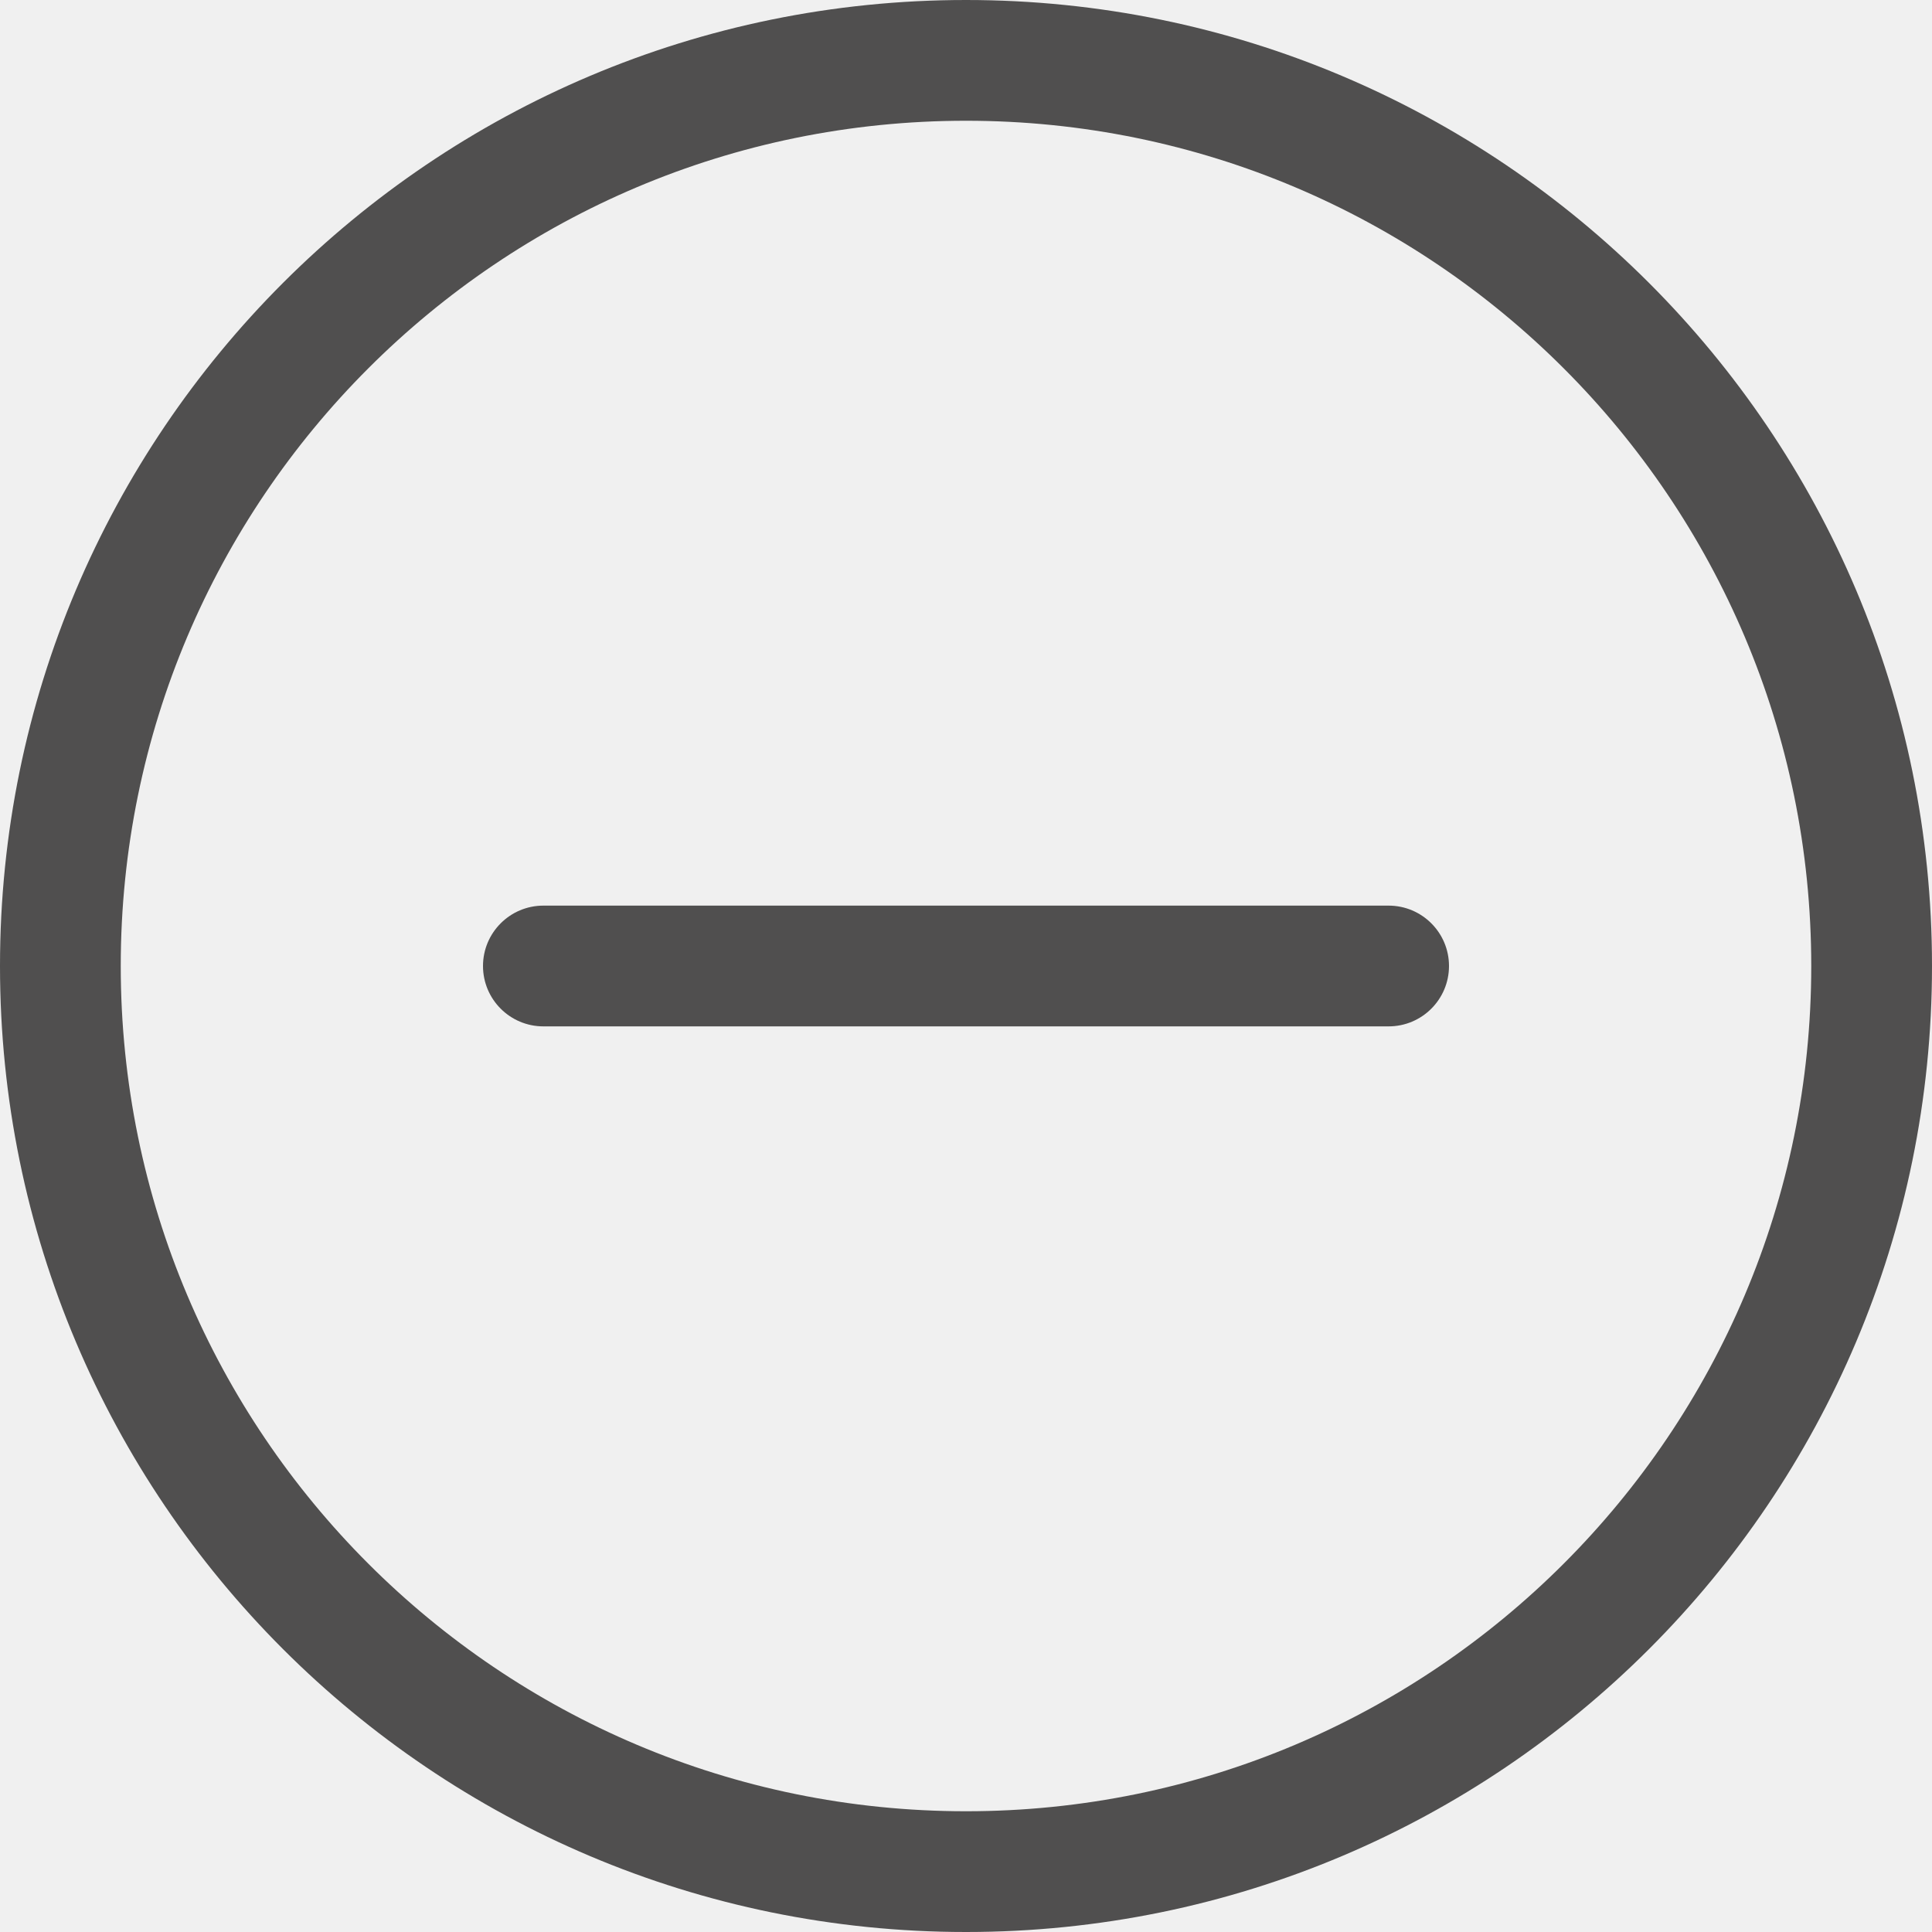
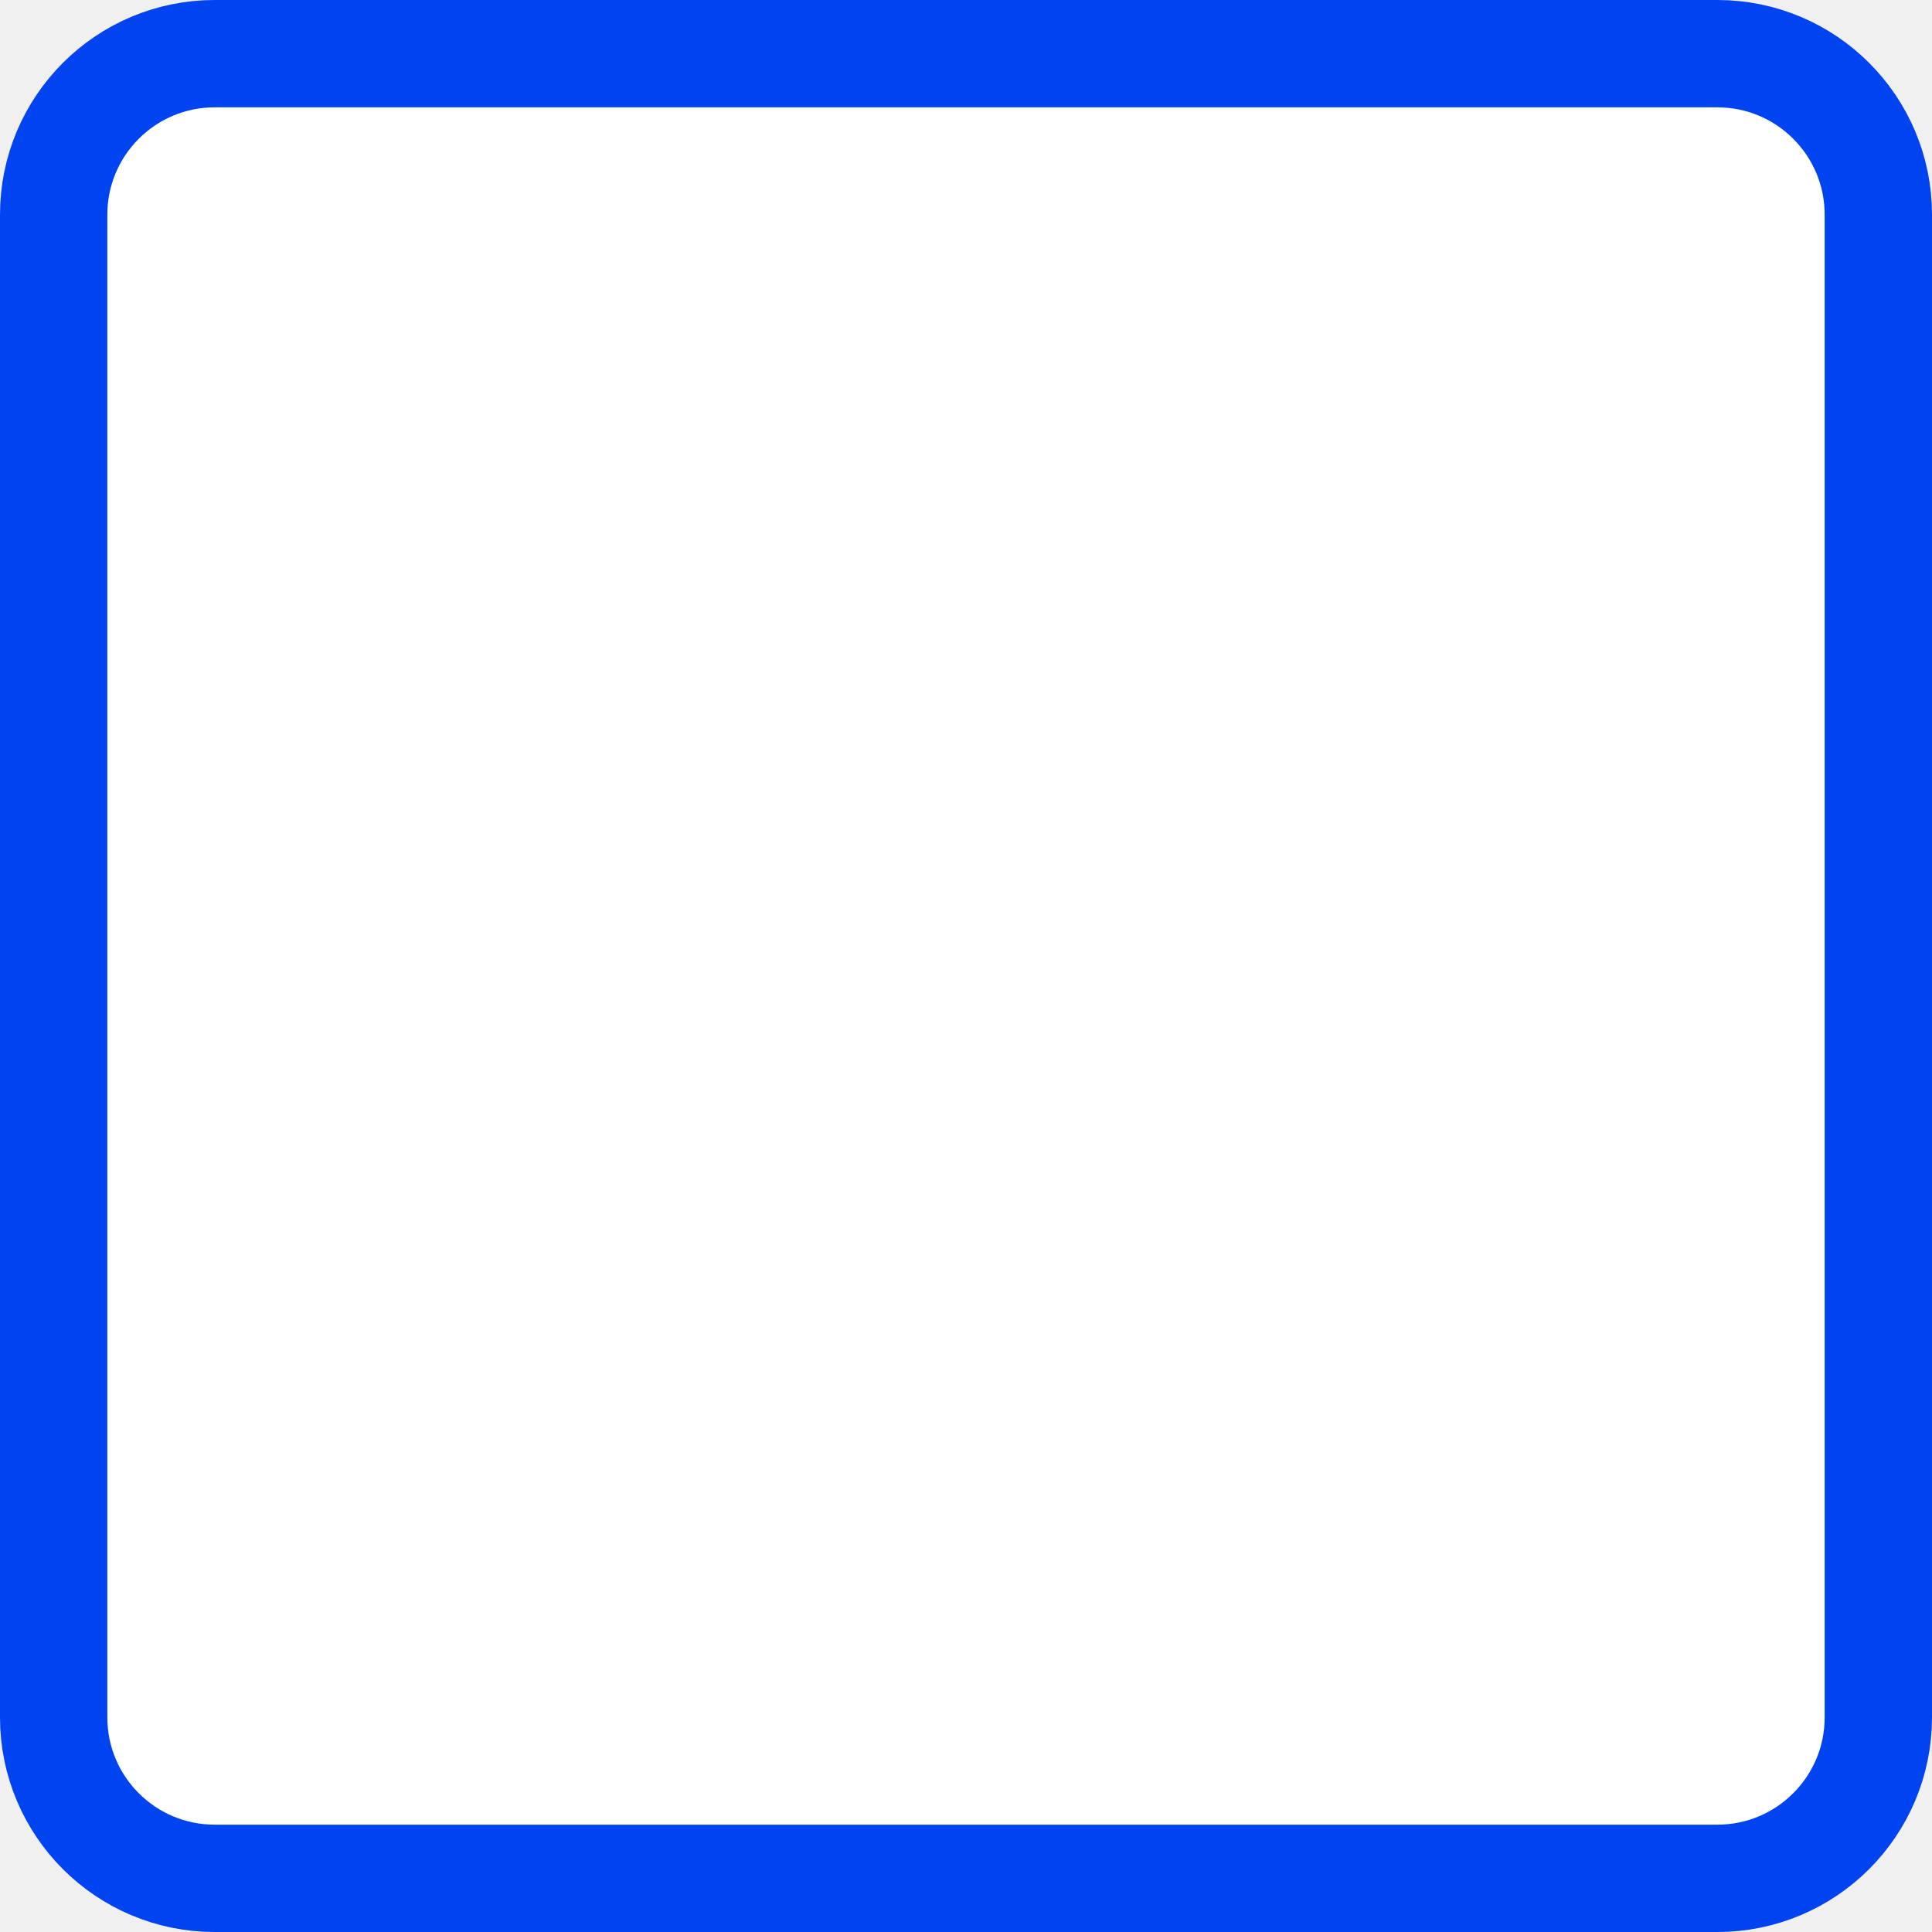
- <svg xmlns="http://www.w3.org/2000/svg" version="1.1" width="16" height="16" viewBox="0,0,256,256">
-   <g fill="#504f4f" fill-rule="nonzero" stroke="none" stroke-width="1" stroke-linecap="butt" stroke-linejoin="miter" stroke-miterlimit="10" stroke-dasharray="" stroke-dashoffset="0" font-family="none" font-weight="none" font-size="none" text-anchor="none" style="mix-blend-mode: normal">
-     <g transform="scale(16,16)">
-       <path d="M8,15c-3.866,0 -7,-3.134 -7,-7c0,-3.866 3.134,-7 7,-7c3.866,0 7,3.134 7,7c0,3.866 -3.134,7 -7,7M8,16c4.418,0 8,-3.582 8,-8c0,-4.418 -3.582,-8 -8,-8c-4.418,0 -8,3.582 -8,8c0,4.418 3.582,8 8,8" />
-       <path d="M4,8c0,-0.276 0.224,-0.5 0.5,-0.5h7c0.276,0 0.5,0.224 0.5,0.5c0,0.276 -0.224,0.5 -0.5,0.5h-7c-0.276,0 -0.5,-0.224 -0.5,-0.5" />
-     </g>
-   </g>
+ <svg xmlns="http://www.w3.org/2000/svg" version="1.1" width="18px" height="18px" viewBox="343 60.5  18 18">
+   <path d="M 343.5 62.5  A 1.5 1.5 0 0 1 345 61 L 359 61  A 1.5 1.5 0 0 1 360.5 62.5 L 360.5 76.5  A 1.5 1.5 0 0 1 359 78 L 345 78  A 1.5 1.5 0 0 1 343.5 76.5 L 343.5 62.5  Z " fill-rule="nonzero" fill="#ffffff" stroke="none" />
+   <path d="M 343.5 62.5  A 1.5 1.5 0 0 1 345 61 L 359 61  A 1.5 1.5 0 0 1 360.5 62.5 L 360.5 76.5  A 1.5 1.5 0 0 1 359 78 L 345 78  A 1.5 1.5 0 0 1 343.5 76.5 L 343.5 62.5  Z " stroke-width="1" stroke="#0043f0" fill="none" />
</svg>
